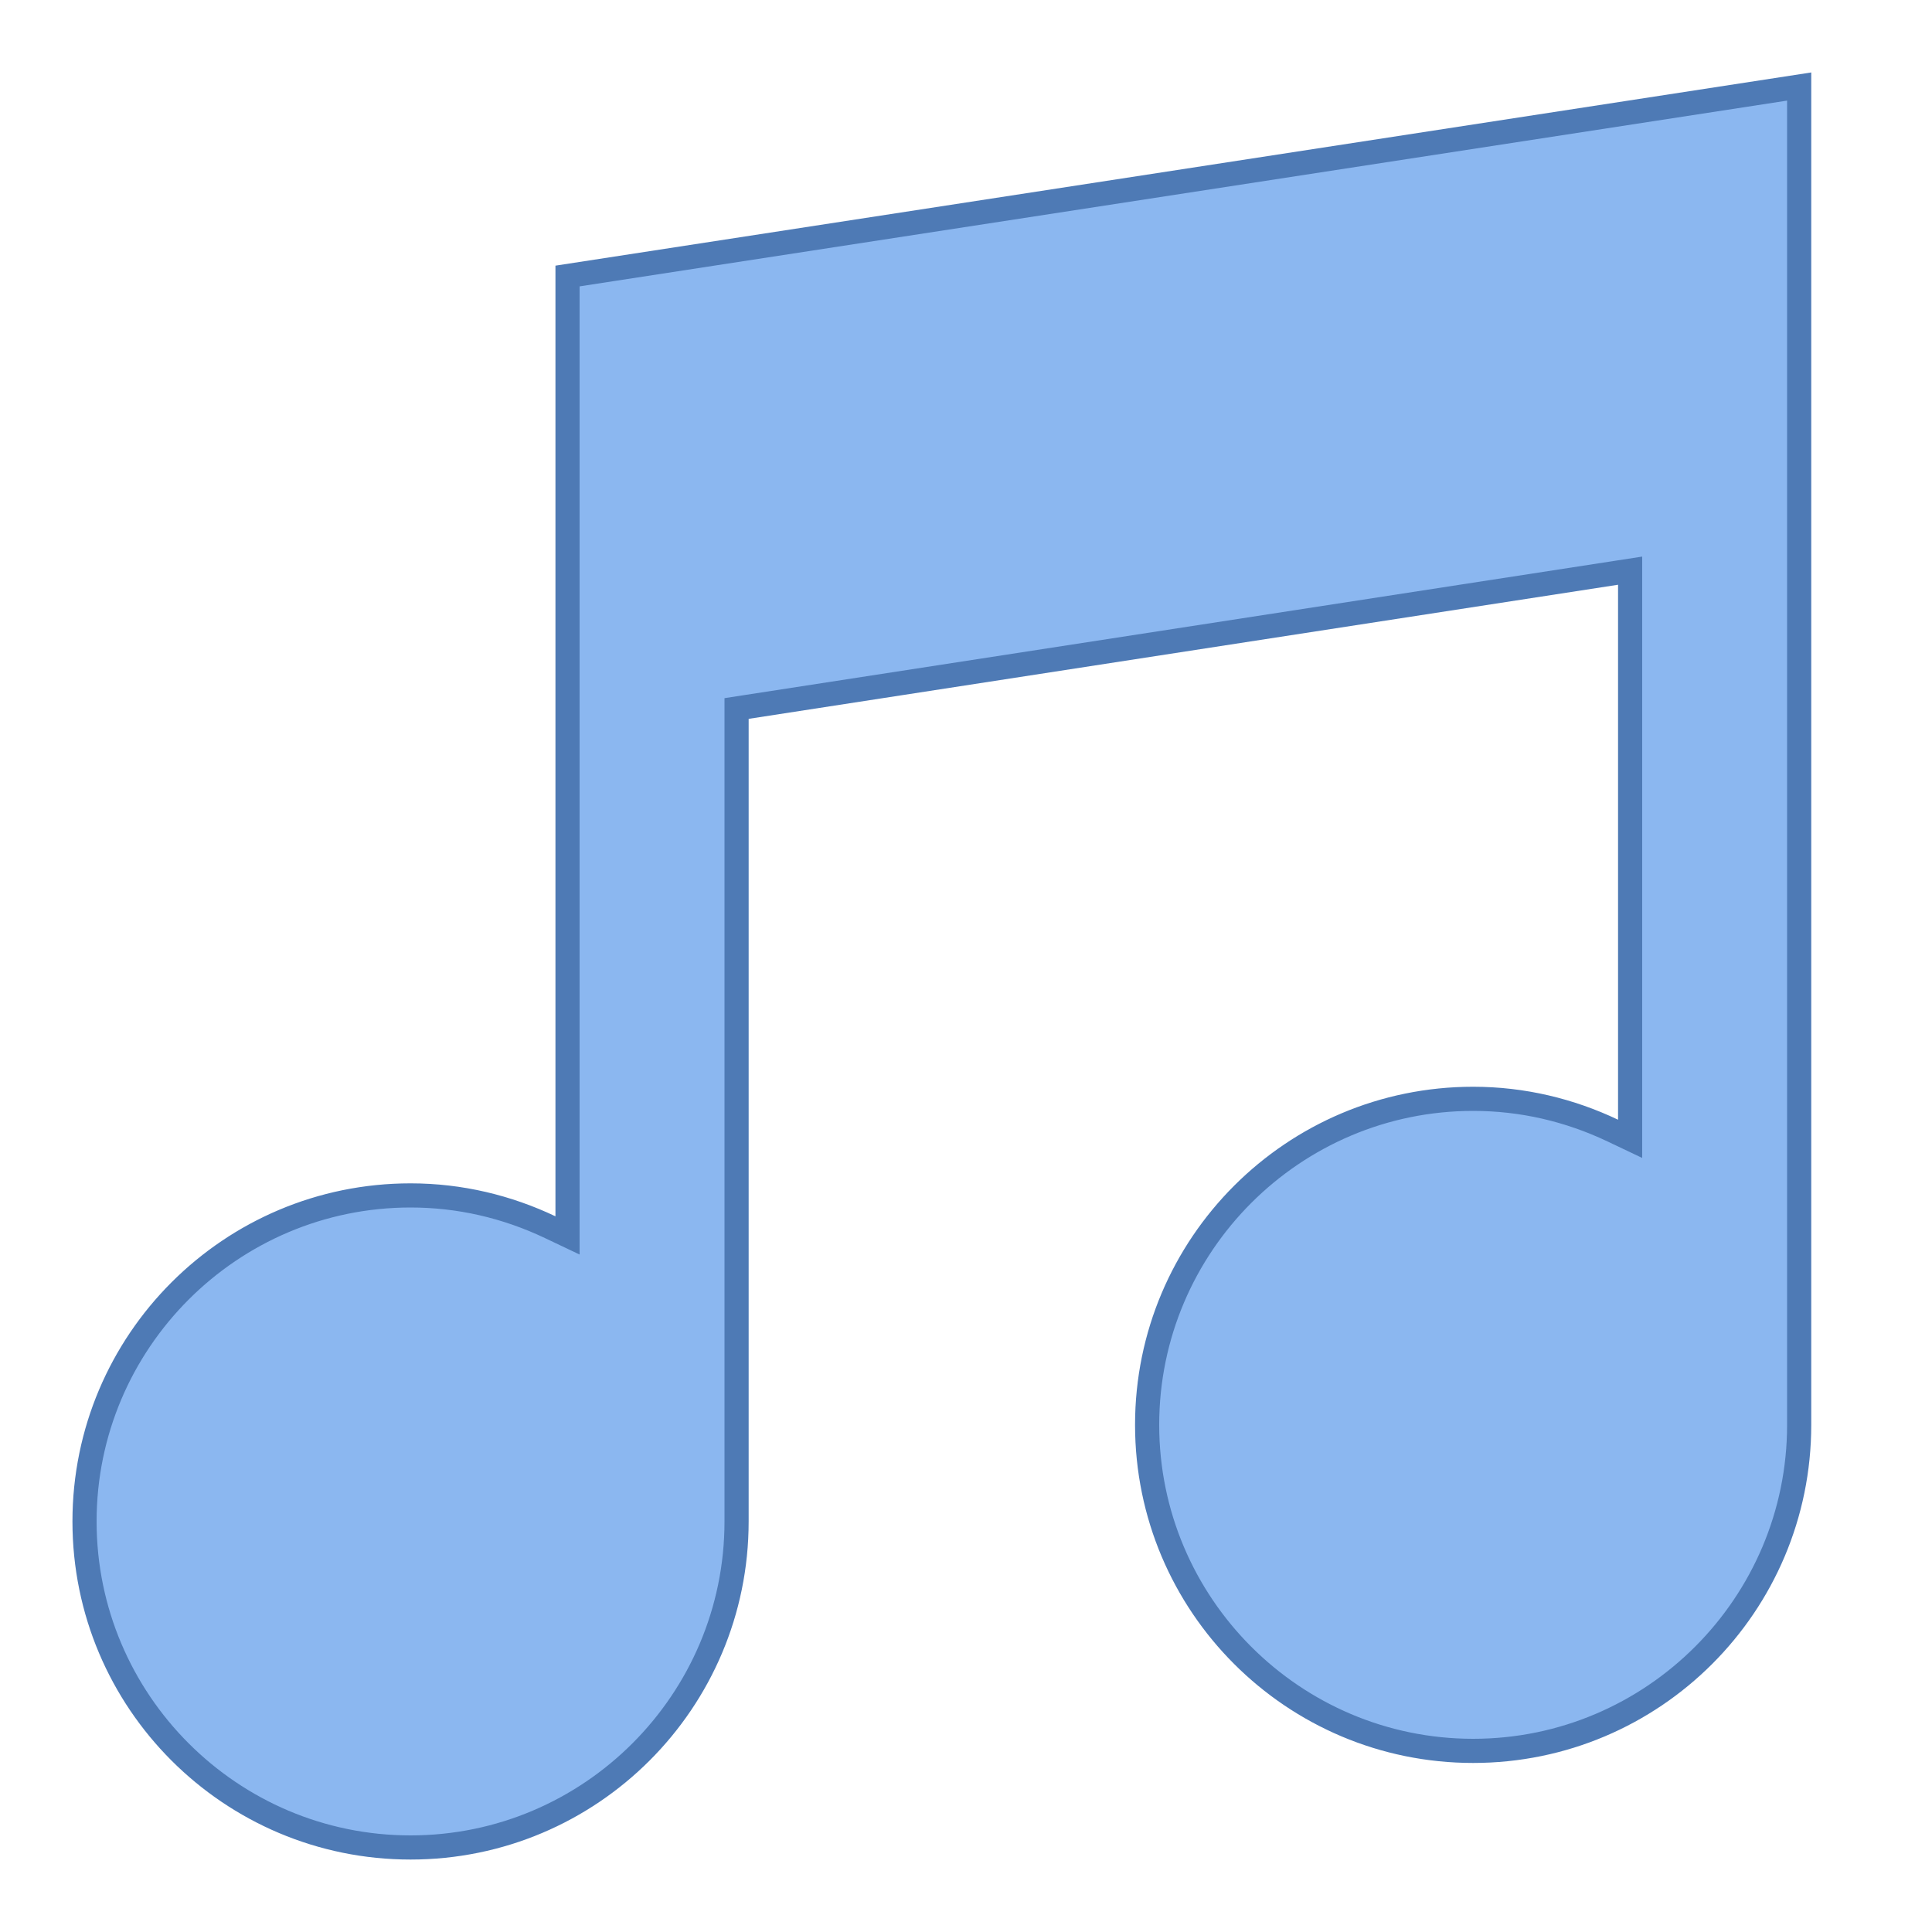
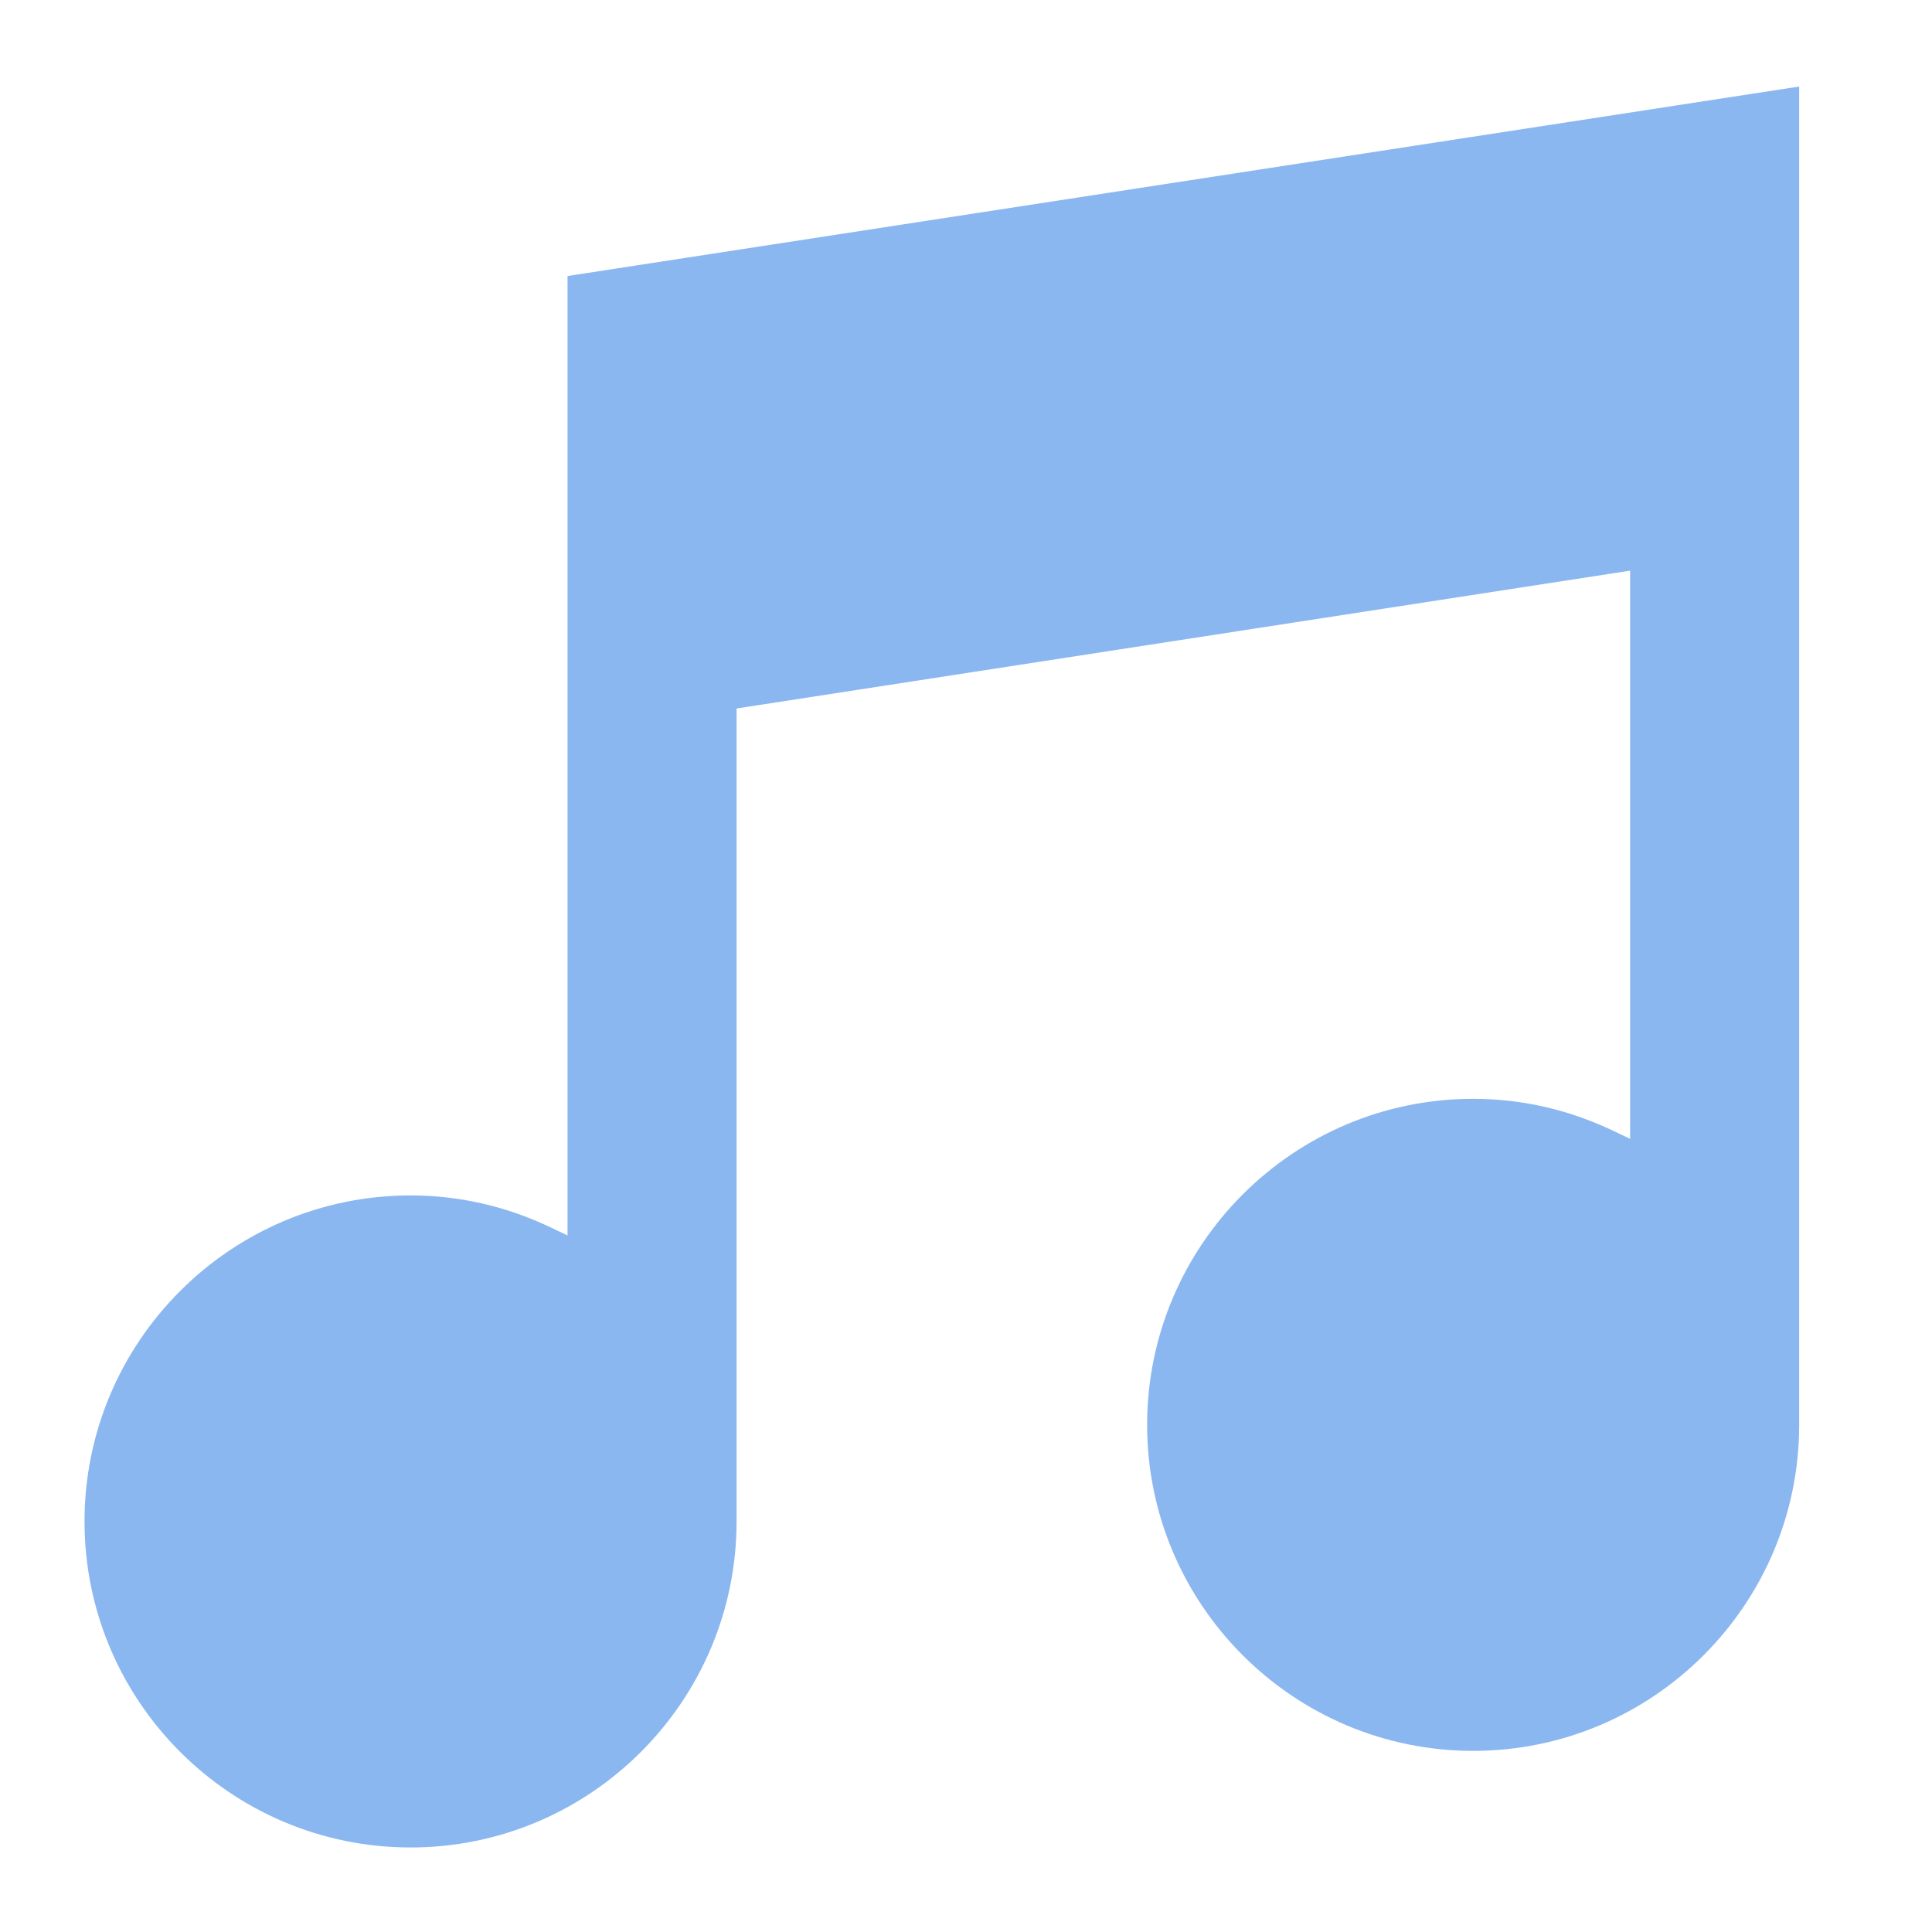
<svg xmlns="http://www.w3.org/2000/svg" version="1.1" viewBox="0 0 80 80" style="enable-background:new 0 0 80 80;" xml:space="preserve">
  <g>
    <path style="fill:#8BB7F0;" d="M17,76.5C9.556,76.5,3.5,70.444,3.5,63S9.556,49.5,17,49.5c2.002,0,3.949,0.443,5.785,1.317l0.715,0.34V11.429l51-7.846V59c0,7.444-6.056,13.5-13.5,13.5S47.5,66.444,47.5,59S53.556,45.5,61,45.5c2.002,0,3.949,0.443,5.785,1.317l0.715,0.34V23.63l-37,5.707V63C30.5,70.444,24.444,76.5,17,76.5z" />
-     <path style="fill:#4E7AB5;" d="M74,4.166V59c0,7.168-5.832,13-13,13s-13-5.832-13-13s5.832-13,13-13             c1.927,0,3.801,0.427,5.57,1.268l1.43,0.68v-1.583V24.213v-1.166l-1.152,0.178l-36,5.553L30,28.909v0.858V63             c0,7.168-5.832,13-13,13S4,70.168,4,63s5.832-13,13-13c1.927,0,3.801,0.427,5.57,1.268l1.43,0.68v-1.583V11.858L74,4.166 M75,3l-52,8v39.365C21.179,49.499,19.15,49,17,49C9.268,49,3,55.268,3,63c0,7.732,6.268,14,14,14s14-6.268,14-14V29.766l36-5.553v22.152C65.179,45.499,63.15,45,61,45c-7.732,0-14,6.268-14,14c0,7.732,6.268,14,14,14s14-6.268,14-14V3L75,3z" />
  </g>
</svg>
